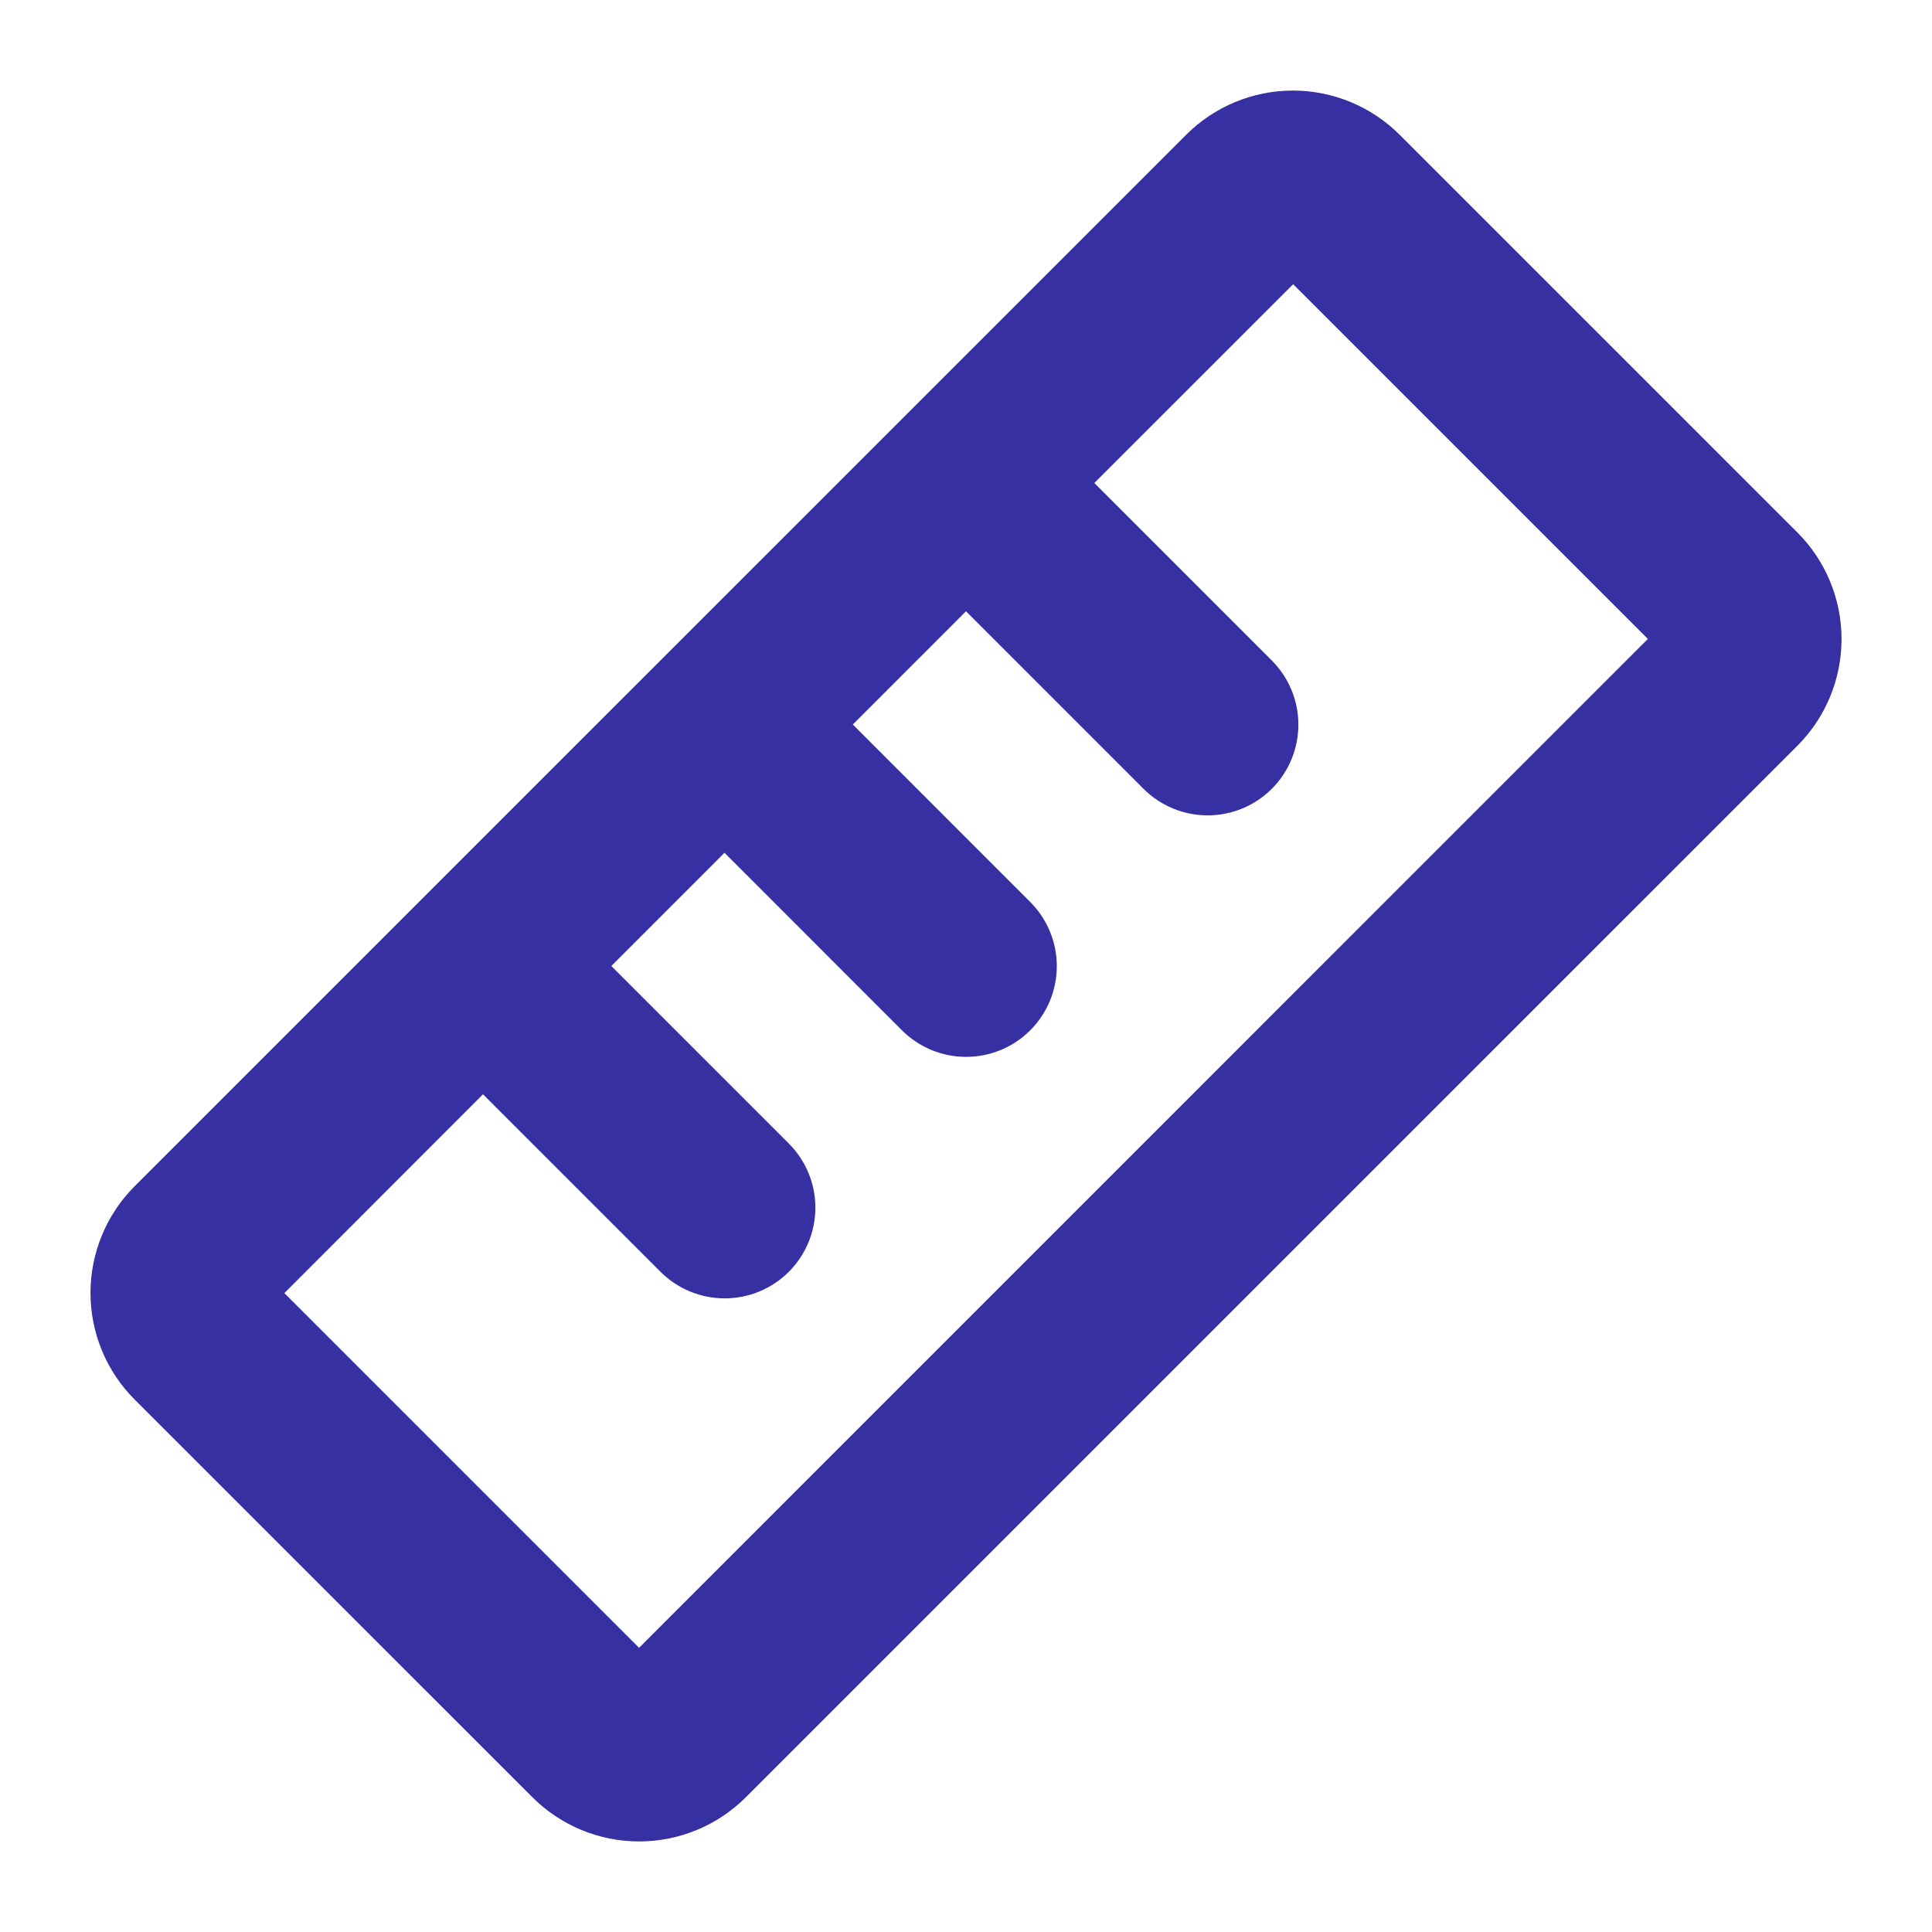
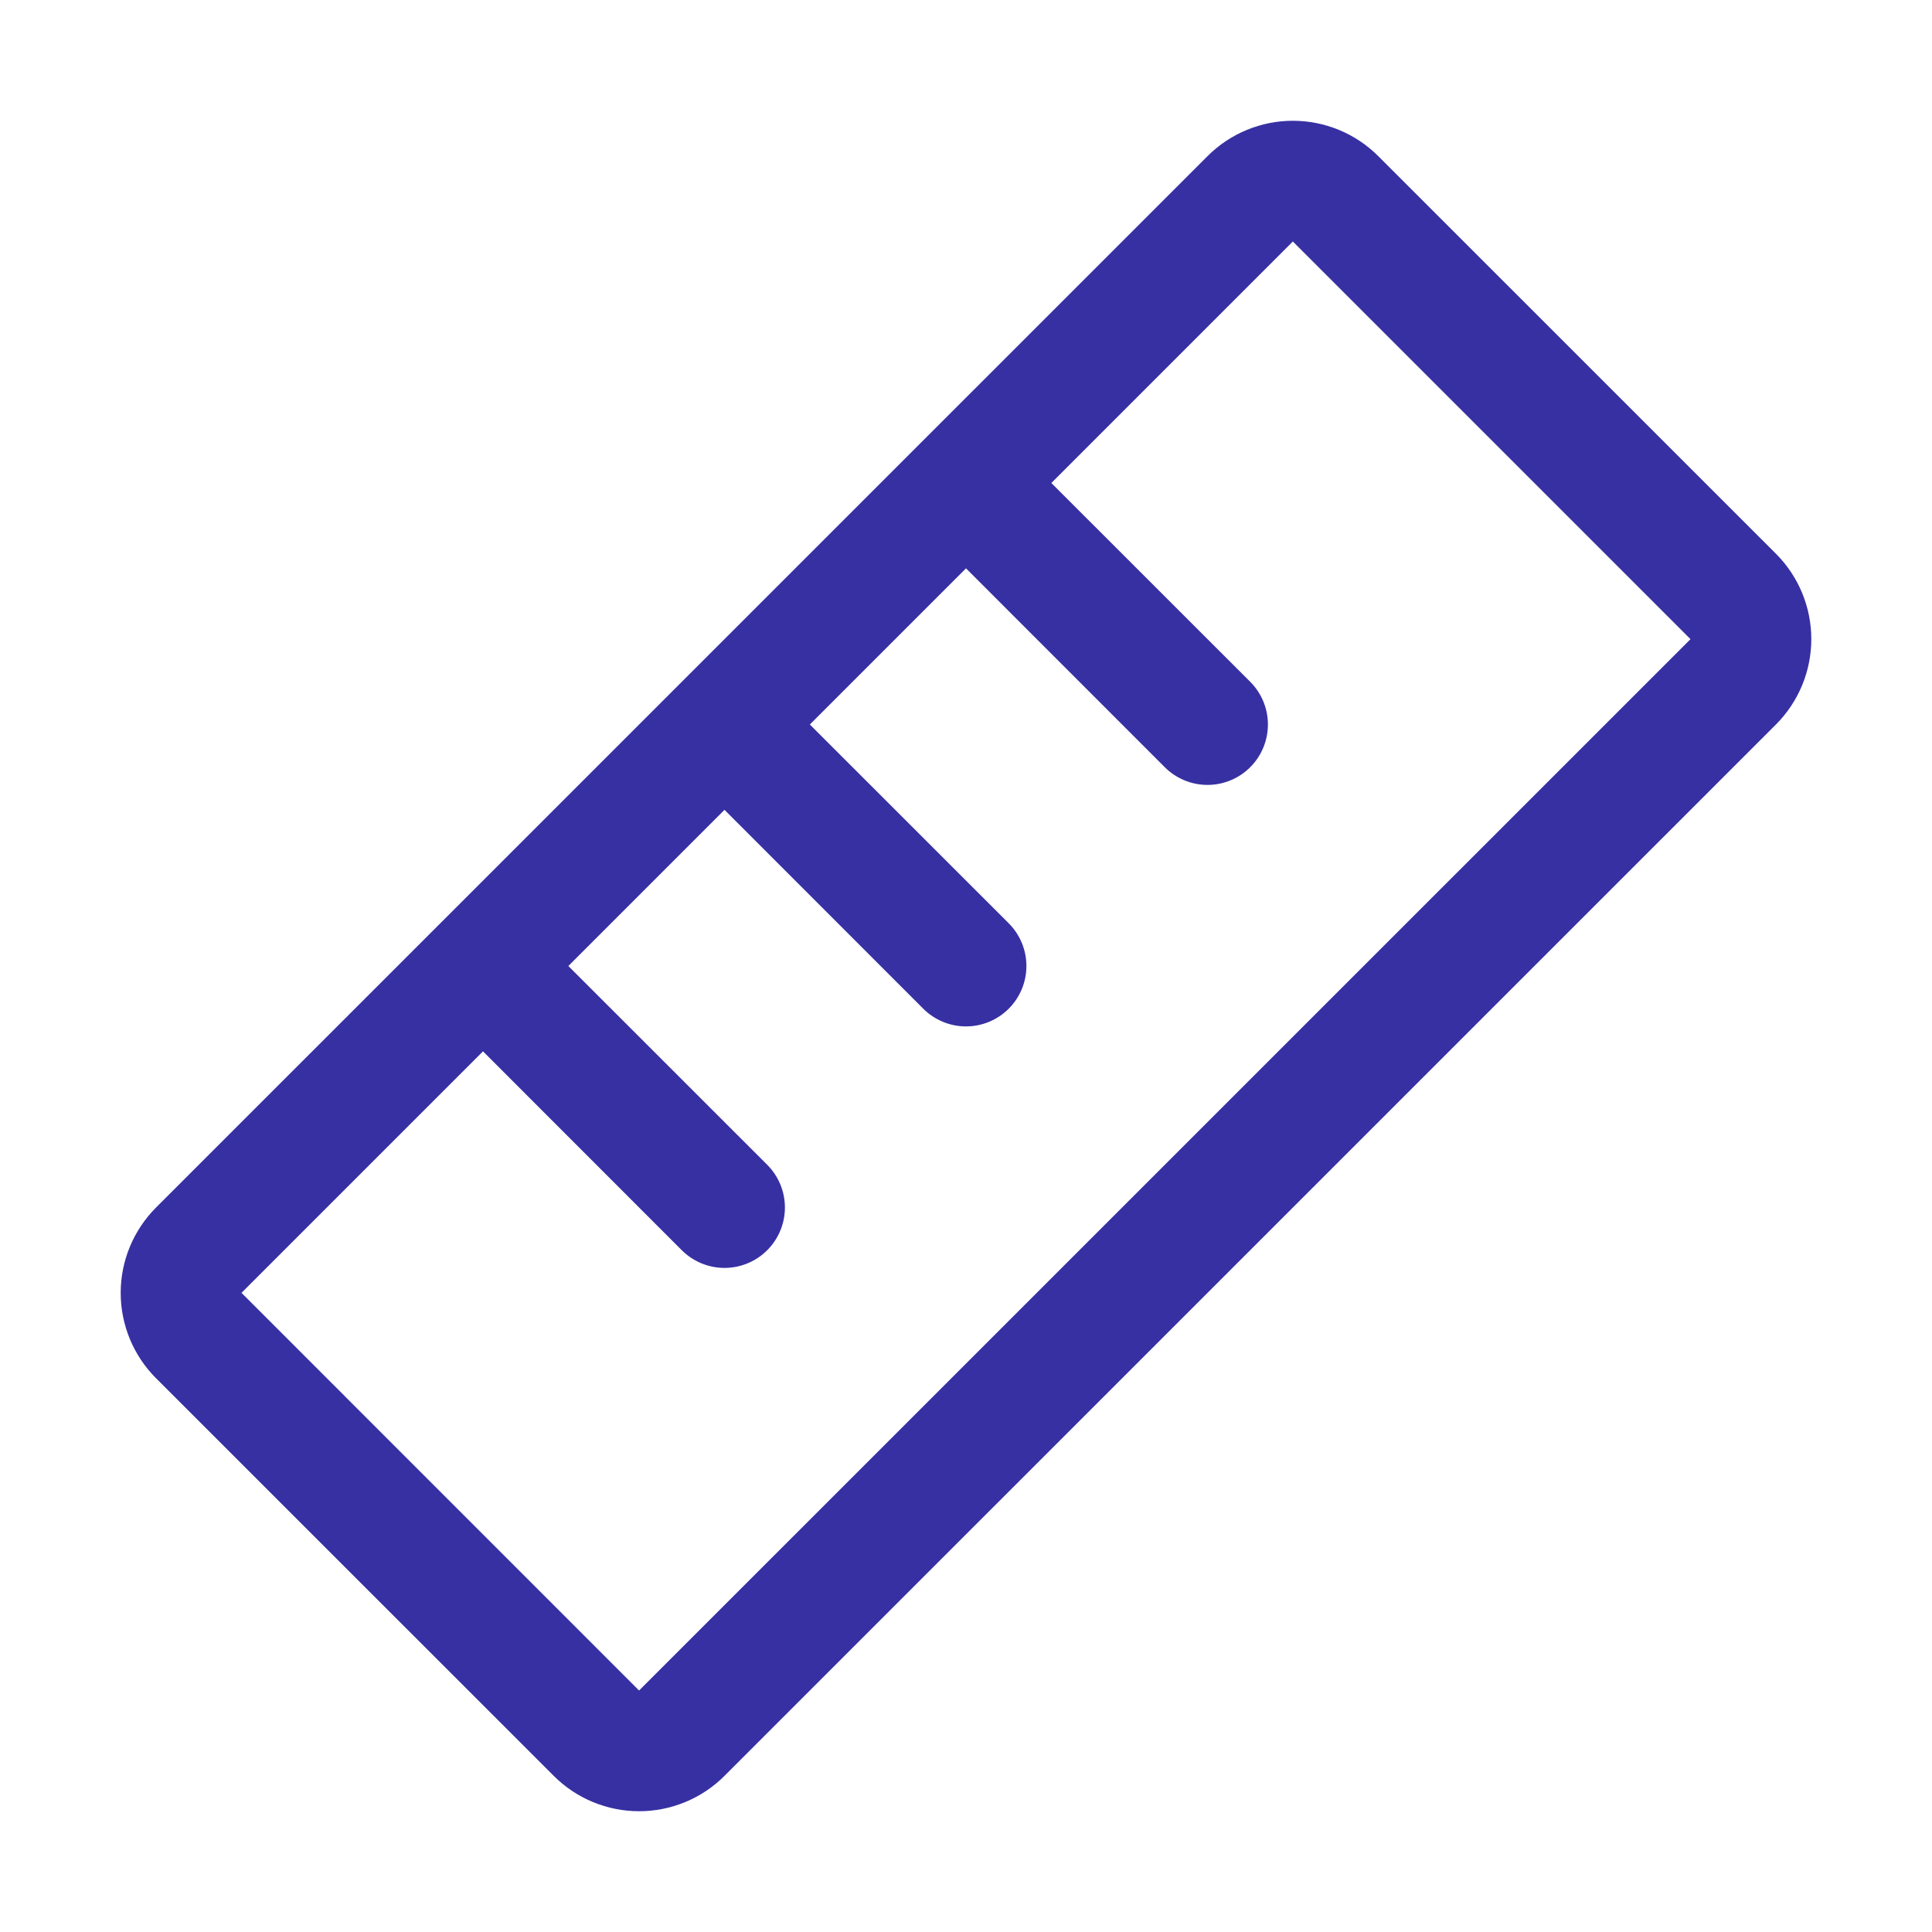
- <svg xmlns="http://www.w3.org/2000/svg" width="80" height="80" viewBox="0 0 80 80" fill="none">
-   <path d="M74.422 22.044L57.957 5.581C57.376 5.001 56.687 4.54 55.929 4.226C55.17 3.912 54.357 3.75 53.536 3.75C52.715 3.75 51.902 3.912 51.144 4.226C50.386 4.54 49.696 5.001 49.116 5.581L5.579 49.116C4.998 49.696 4.537 50.385 4.223 51.144C3.909 51.902 3.747 52.715 3.747 53.536C3.747 54.357 3.909 55.17 4.223 55.928C4.537 56.687 4.998 57.376 5.579 57.956L22.044 74.419C22.625 74.999 23.314 75.46 24.072 75.774C24.831 76.088 25.643 76.25 26.465 76.25C27.285 76.25 28.098 76.088 28.857 75.774C29.615 75.46 30.304 74.999 30.885 74.419L74.422 30.884C75.003 30.304 75.463 29.615 75.778 28.856C76.092 28.098 76.254 27.285 76.254 26.464C76.254 25.643 76.092 24.83 75.778 24.072C75.463 23.313 75.003 22.624 74.422 22.044ZM26.463 68.231L11.775 53.544L20 45.312L27.35 52.663C28.055 53.367 29.01 53.763 30.007 53.763C31.003 53.763 31.958 53.367 32.663 52.663C33.367 51.958 33.763 51.002 33.763 50.006C33.763 49.01 33.367 48.054 32.663 47.35L25.313 40L30 35.312L37.347 42.663C38.052 43.367 39.007 43.763 40.004 43.763C41 43.763 41.955 43.367 42.66 42.663C43.364 41.958 43.76 41.002 43.76 40.006C43.76 39.01 43.364 38.054 42.66 37.35L35.313 30L40 25.312L47.35 32.663C48.055 33.367 49.01 33.763 50.007 33.763C51.003 33.763 51.958 33.367 52.663 32.663C53.367 31.958 53.763 31.003 53.763 30.006C53.763 29.01 53.367 28.055 52.663 27.35L45.313 20L53.547 11.769L68.235 26.456L26.463 68.231Z" fill="#3730A3" />
+ <svg xmlns="http://www.w3.org/2000/svg" width="96" height="96" viewBox="0 0 96 96" fill="none">
+   <path d="M88.245 27.514L68.486 7.759C67.929 7.201 67.267 6.759 66.54 6.458C65.811 6.156 65.031 6.001 64.243 6.001C63.455 6.001 62.675 6.156 61.947 6.458C61.219 6.759 60.557 7.201 60 7.759L7.755 60C7.198 60.557 6.756 61.219 6.454 61.947C6.152 62.675 5.997 63.455 5.997 64.243C5.997 65.031 6.152 65.811 6.454 66.54C6.756 67.268 7.198 67.929 7.755 68.486L27.514 88.241C28.071 88.799 28.732 89.241 29.46 89.542C30.188 89.844 30.969 89.999 31.757 89.999C32.545 89.999 33.325 89.844 34.053 89.542C34.781 89.241 35.443 88.799 36 88.241L88.245 36C88.802 35.443 89.244 34.781 89.546 34.053C89.847 33.325 90.003 32.545 90.003 31.757C90.003 30.969 89.847 30.189 89.546 29.46C89.244 28.732 88.802 28.071 88.245 27.514ZM31.755 84L12 64.241L24 52.241L33.877 62.123C34.156 62.401 34.487 62.622 34.851 62.773C35.215 62.924 35.606 63.002 36 63.002C36.394 63.002 36.784 62.924 37.149 62.773C37.513 62.622 37.844 62.401 38.122 62.123C38.401 61.844 38.622 61.513 38.773 61.149C38.924 60.785 39.002 60.394 39.002 60C39.002 59.606 38.924 59.215 38.773 58.851C38.622 58.487 38.401 58.156 38.122 57.877L28.241 48L36 40.241L45.877 50.123C46.44 50.685 47.204 51.002 48 51.002C48.796 51.002 49.559 50.685 50.122 50.123C50.685 49.56 51.002 48.796 51.002 48C51.002 47.204 50.685 46.44 50.122 45.877L40.241 36L48 28.241L57.877 38.123C58.156 38.401 58.487 38.622 58.851 38.773C59.215 38.924 59.606 39.002 60 39.002C60.394 39.002 60.784 38.924 61.149 38.773C61.513 38.622 61.844 38.401 62.122 38.123C62.401 37.844 62.622 37.513 62.773 37.149C62.924 36.785 63.002 36.394 63.002 36C63.002 35.606 62.924 35.215 62.773 34.851C62.622 34.487 62.401 34.156 62.122 33.877L52.241 24L64.241 12L84 31.759L31.755 84Z" fill="#3730A3" />
</svg>
